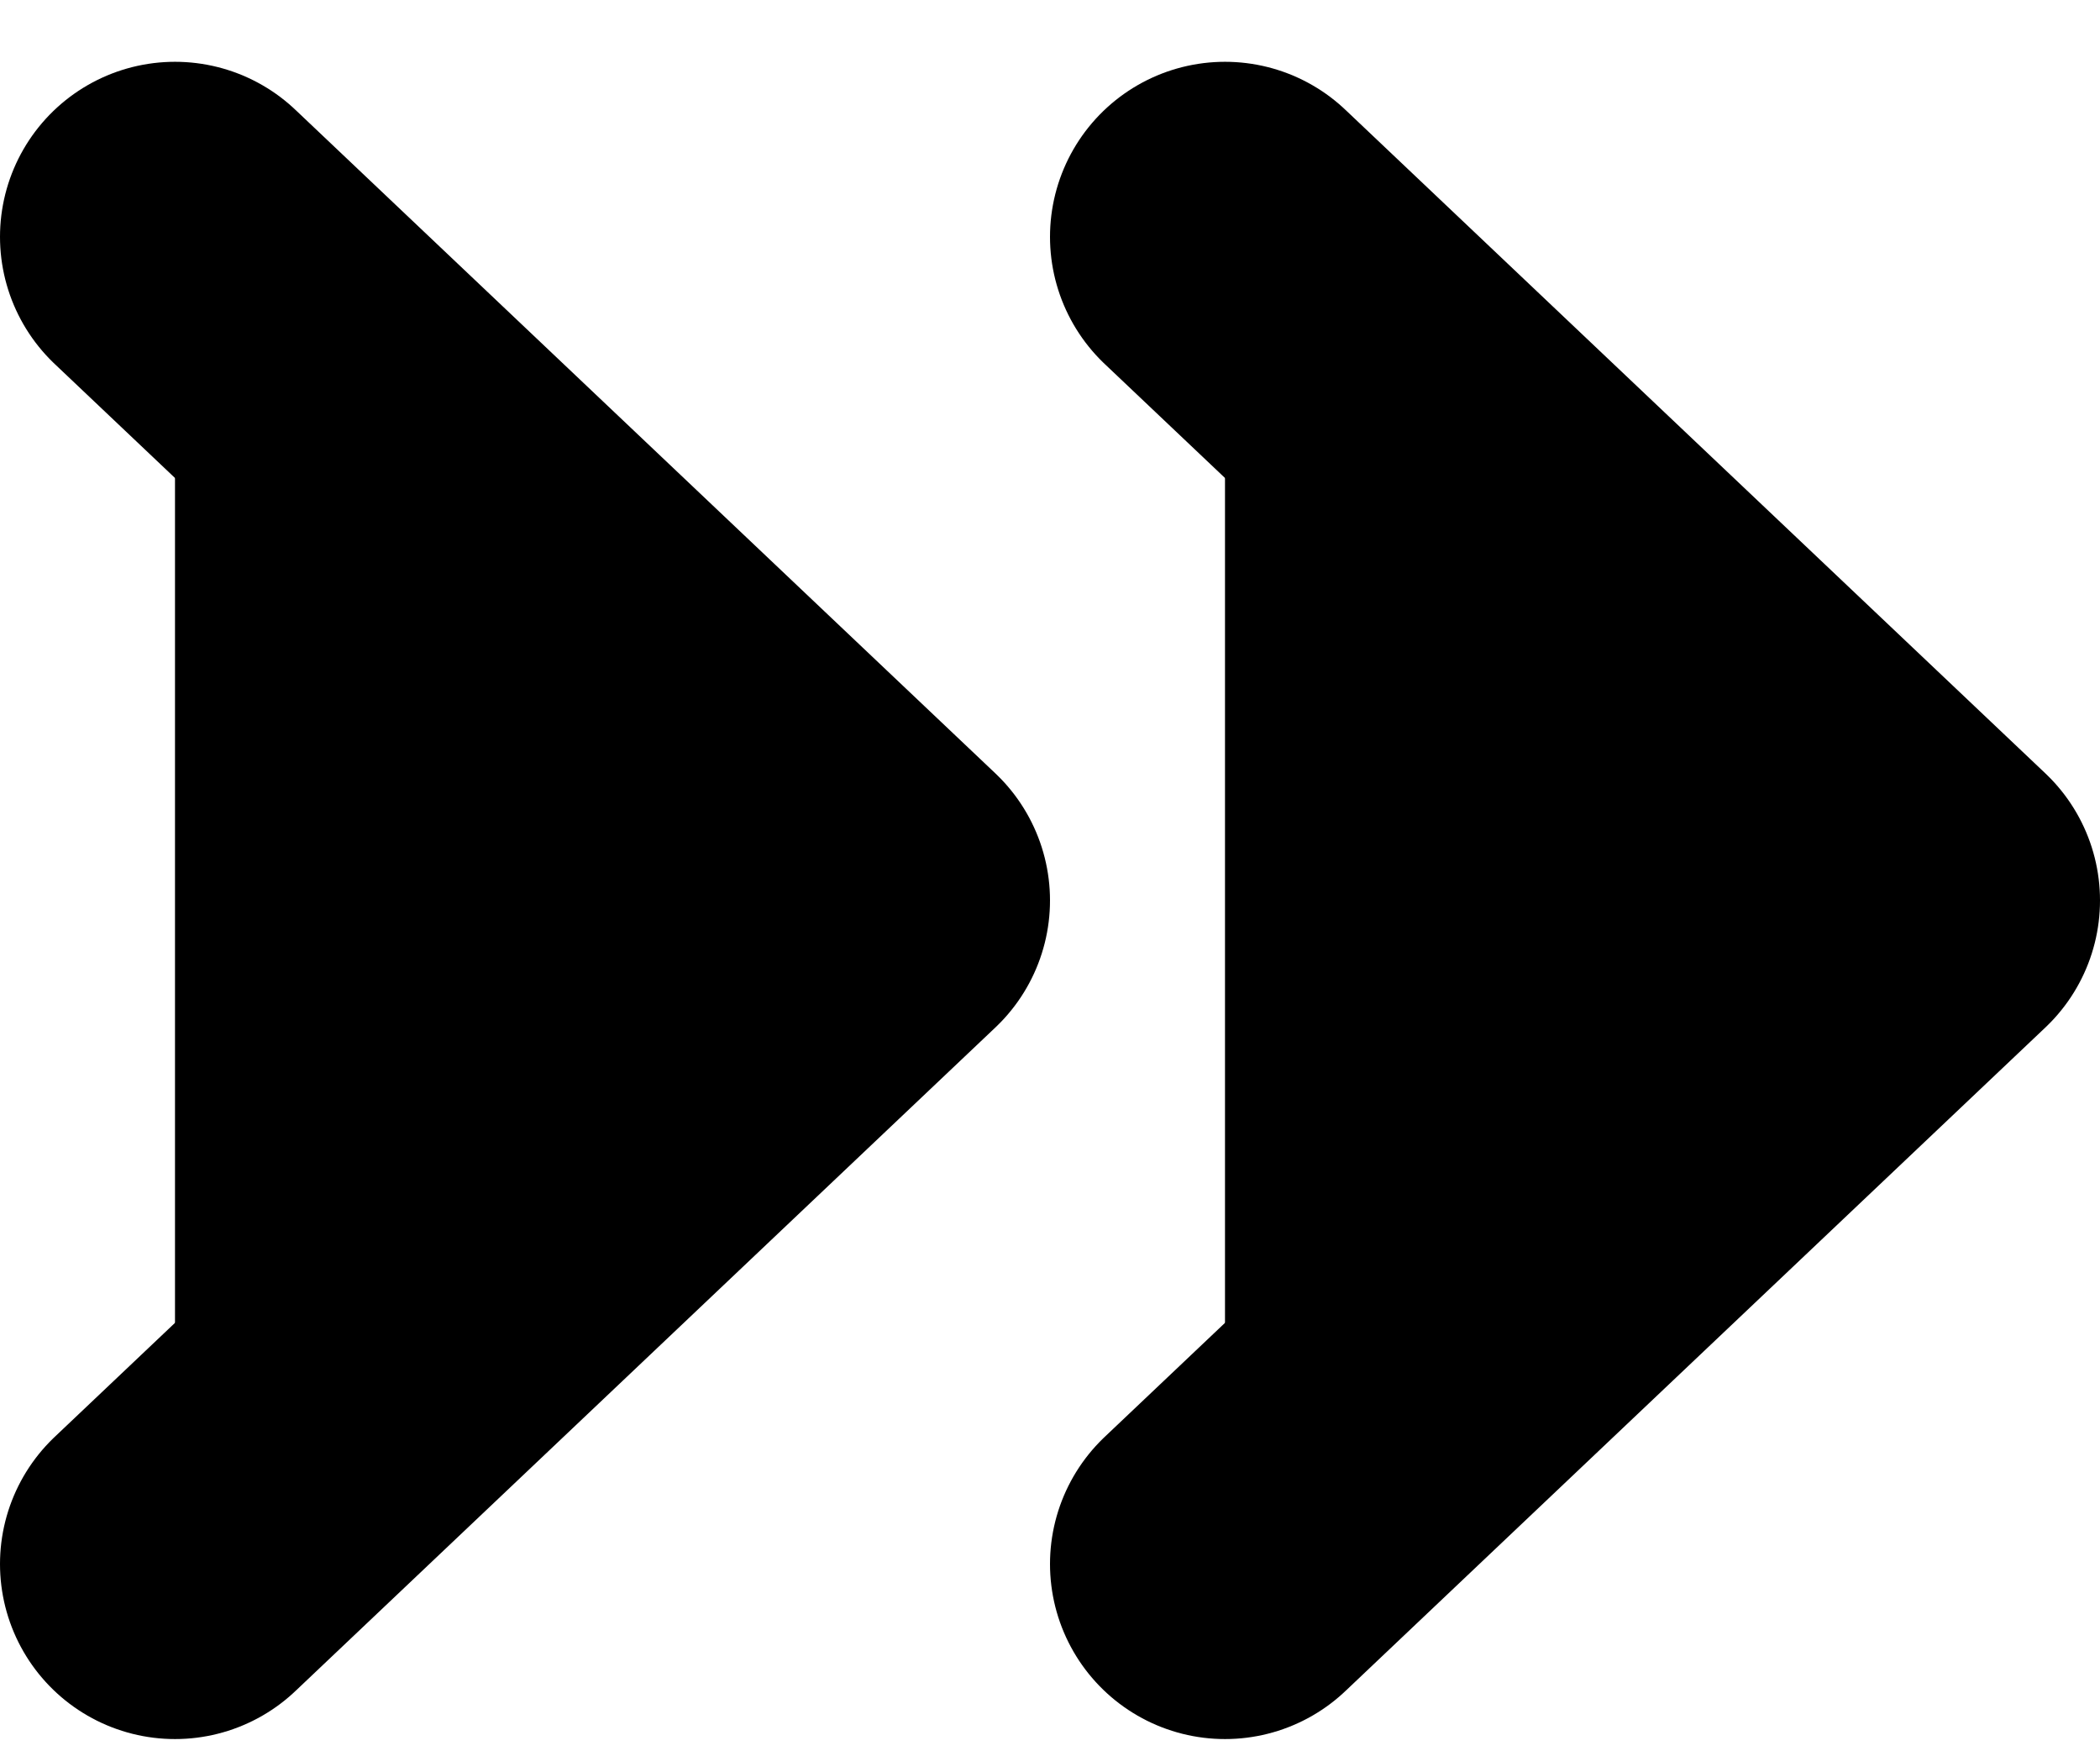
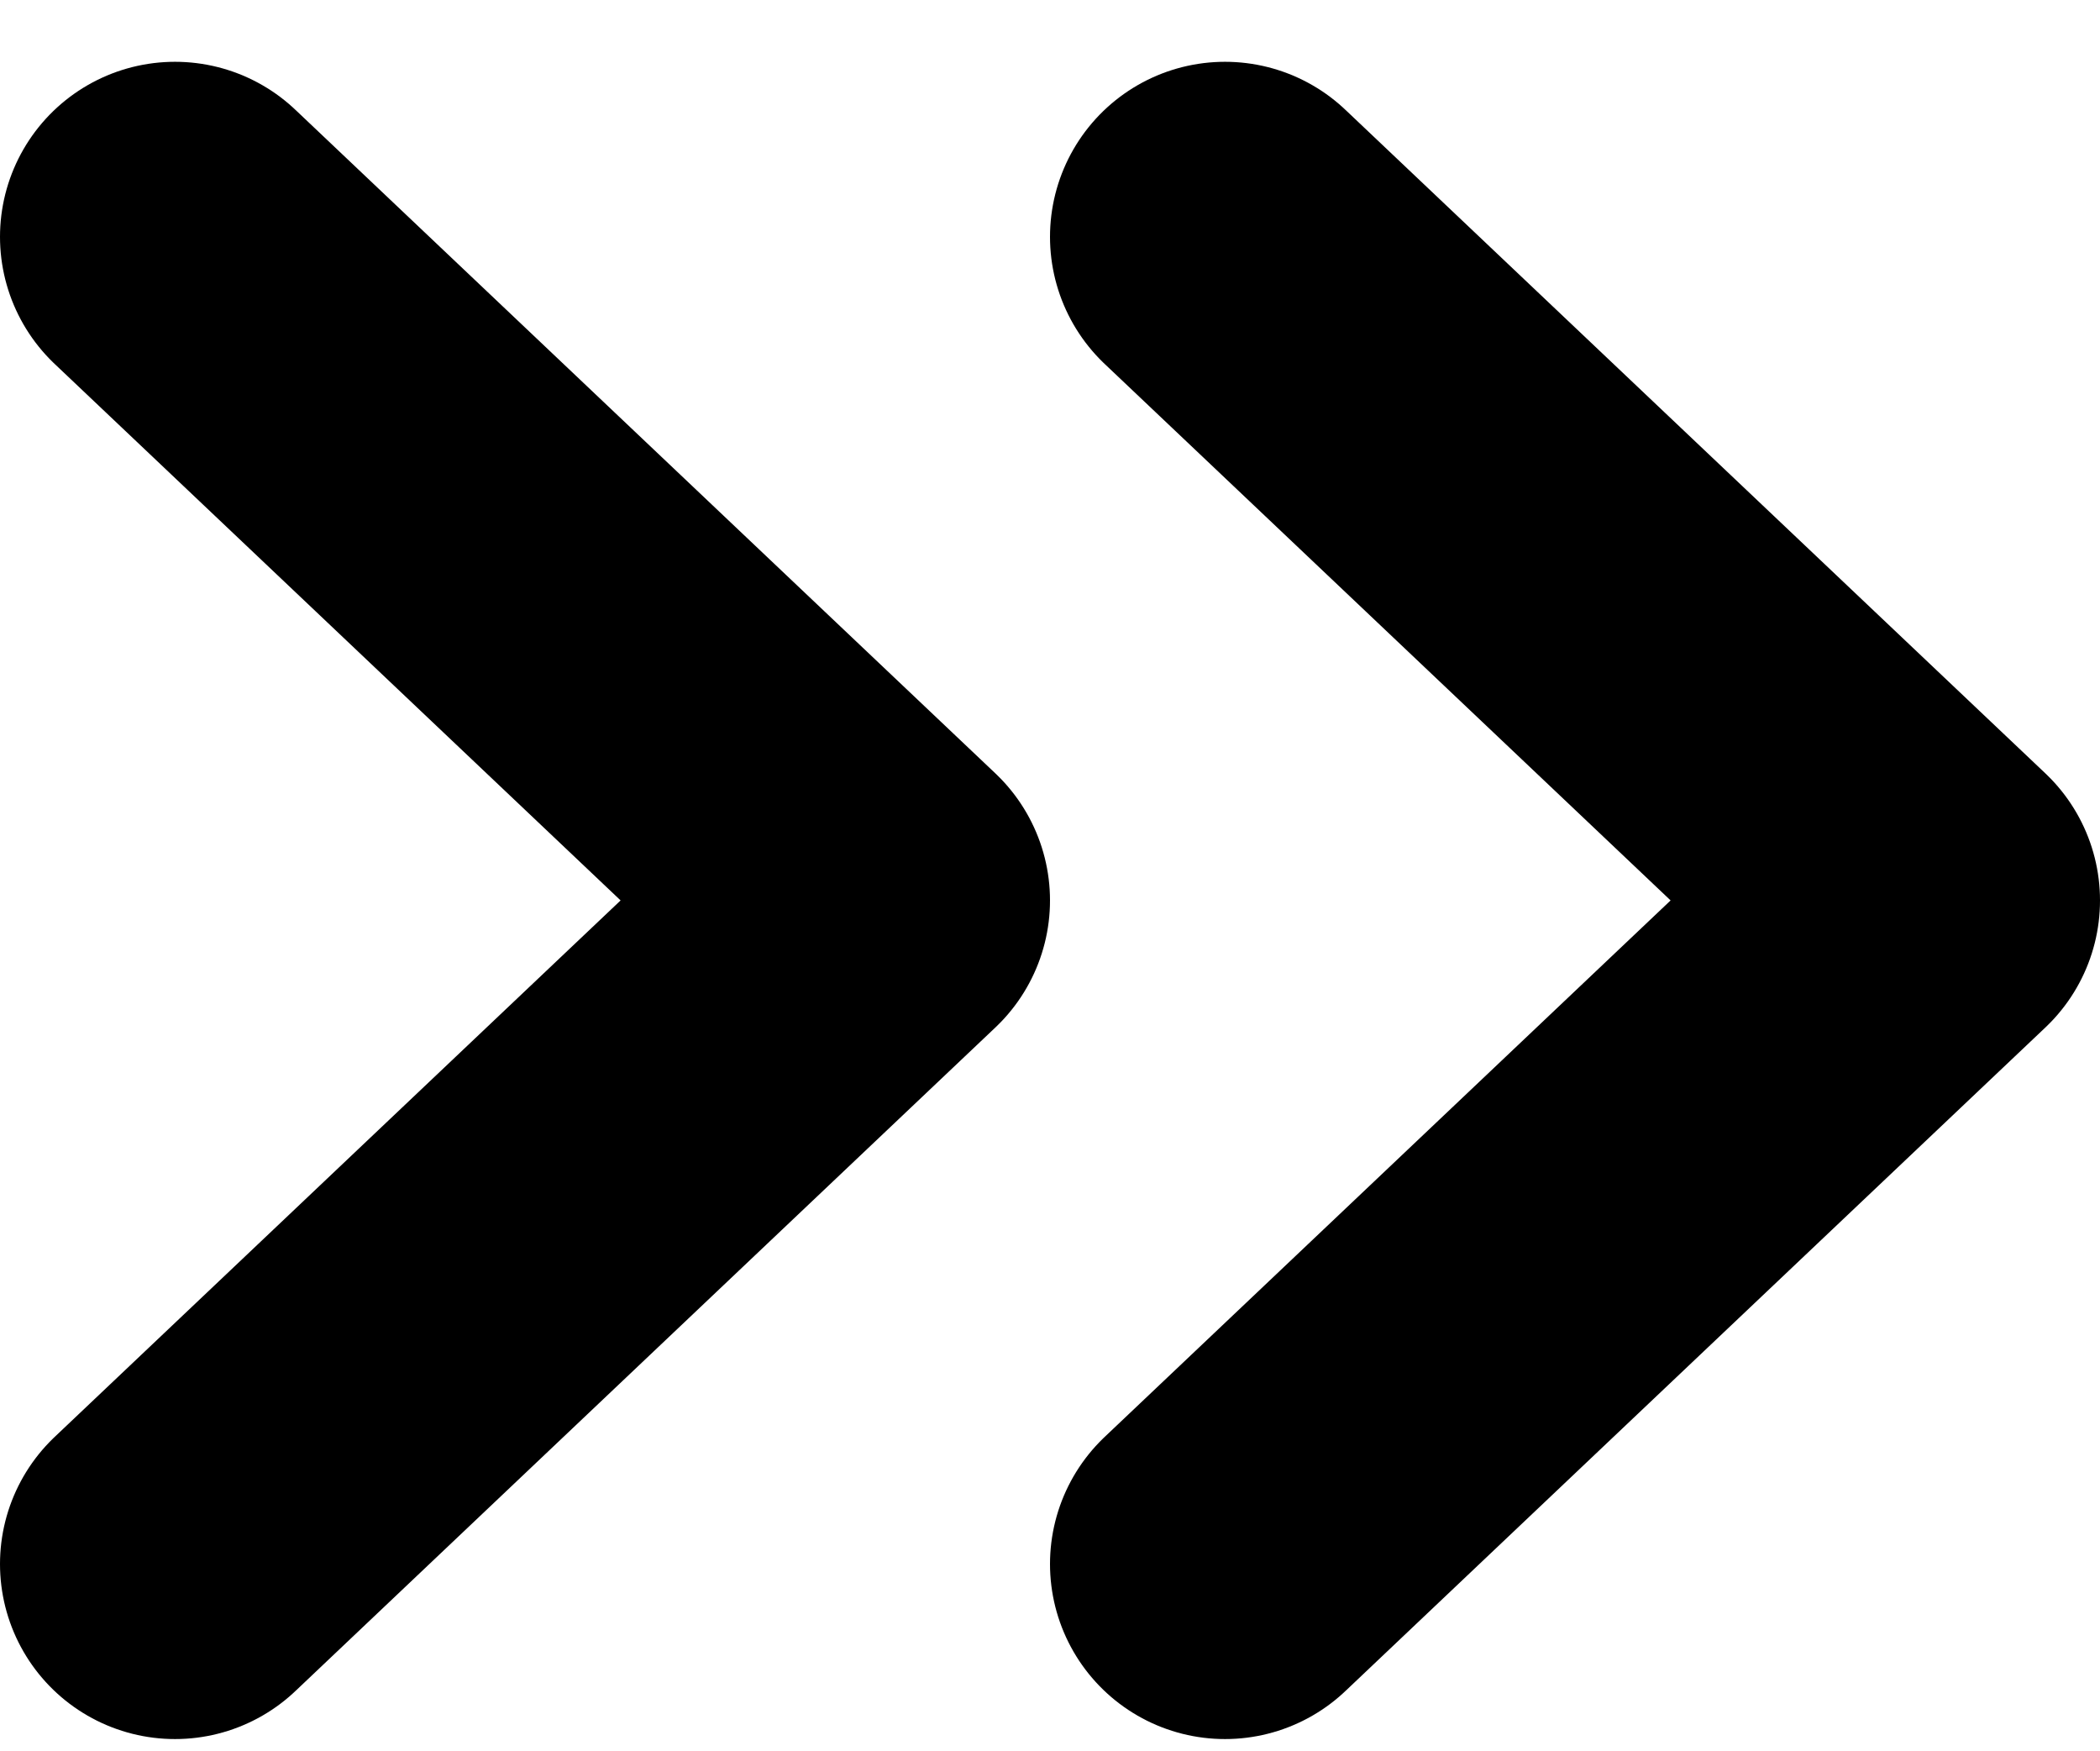
- <svg xmlns="http://www.w3.org/2000/svg" fill="currentColor" viewBox="0 0 12 10">
+ <svg xmlns="http://www.w3.org/2000/svg" fill="none" viewBox="0 0 12 10">
  <path stroke="currentColor" stroke-linecap="round" stroke-linejoin="round" stroke-width="2" d="m7 8.935 4-3.791-4-3.791M1 8.935l4-3.791-4-3.791" />
</svg>
